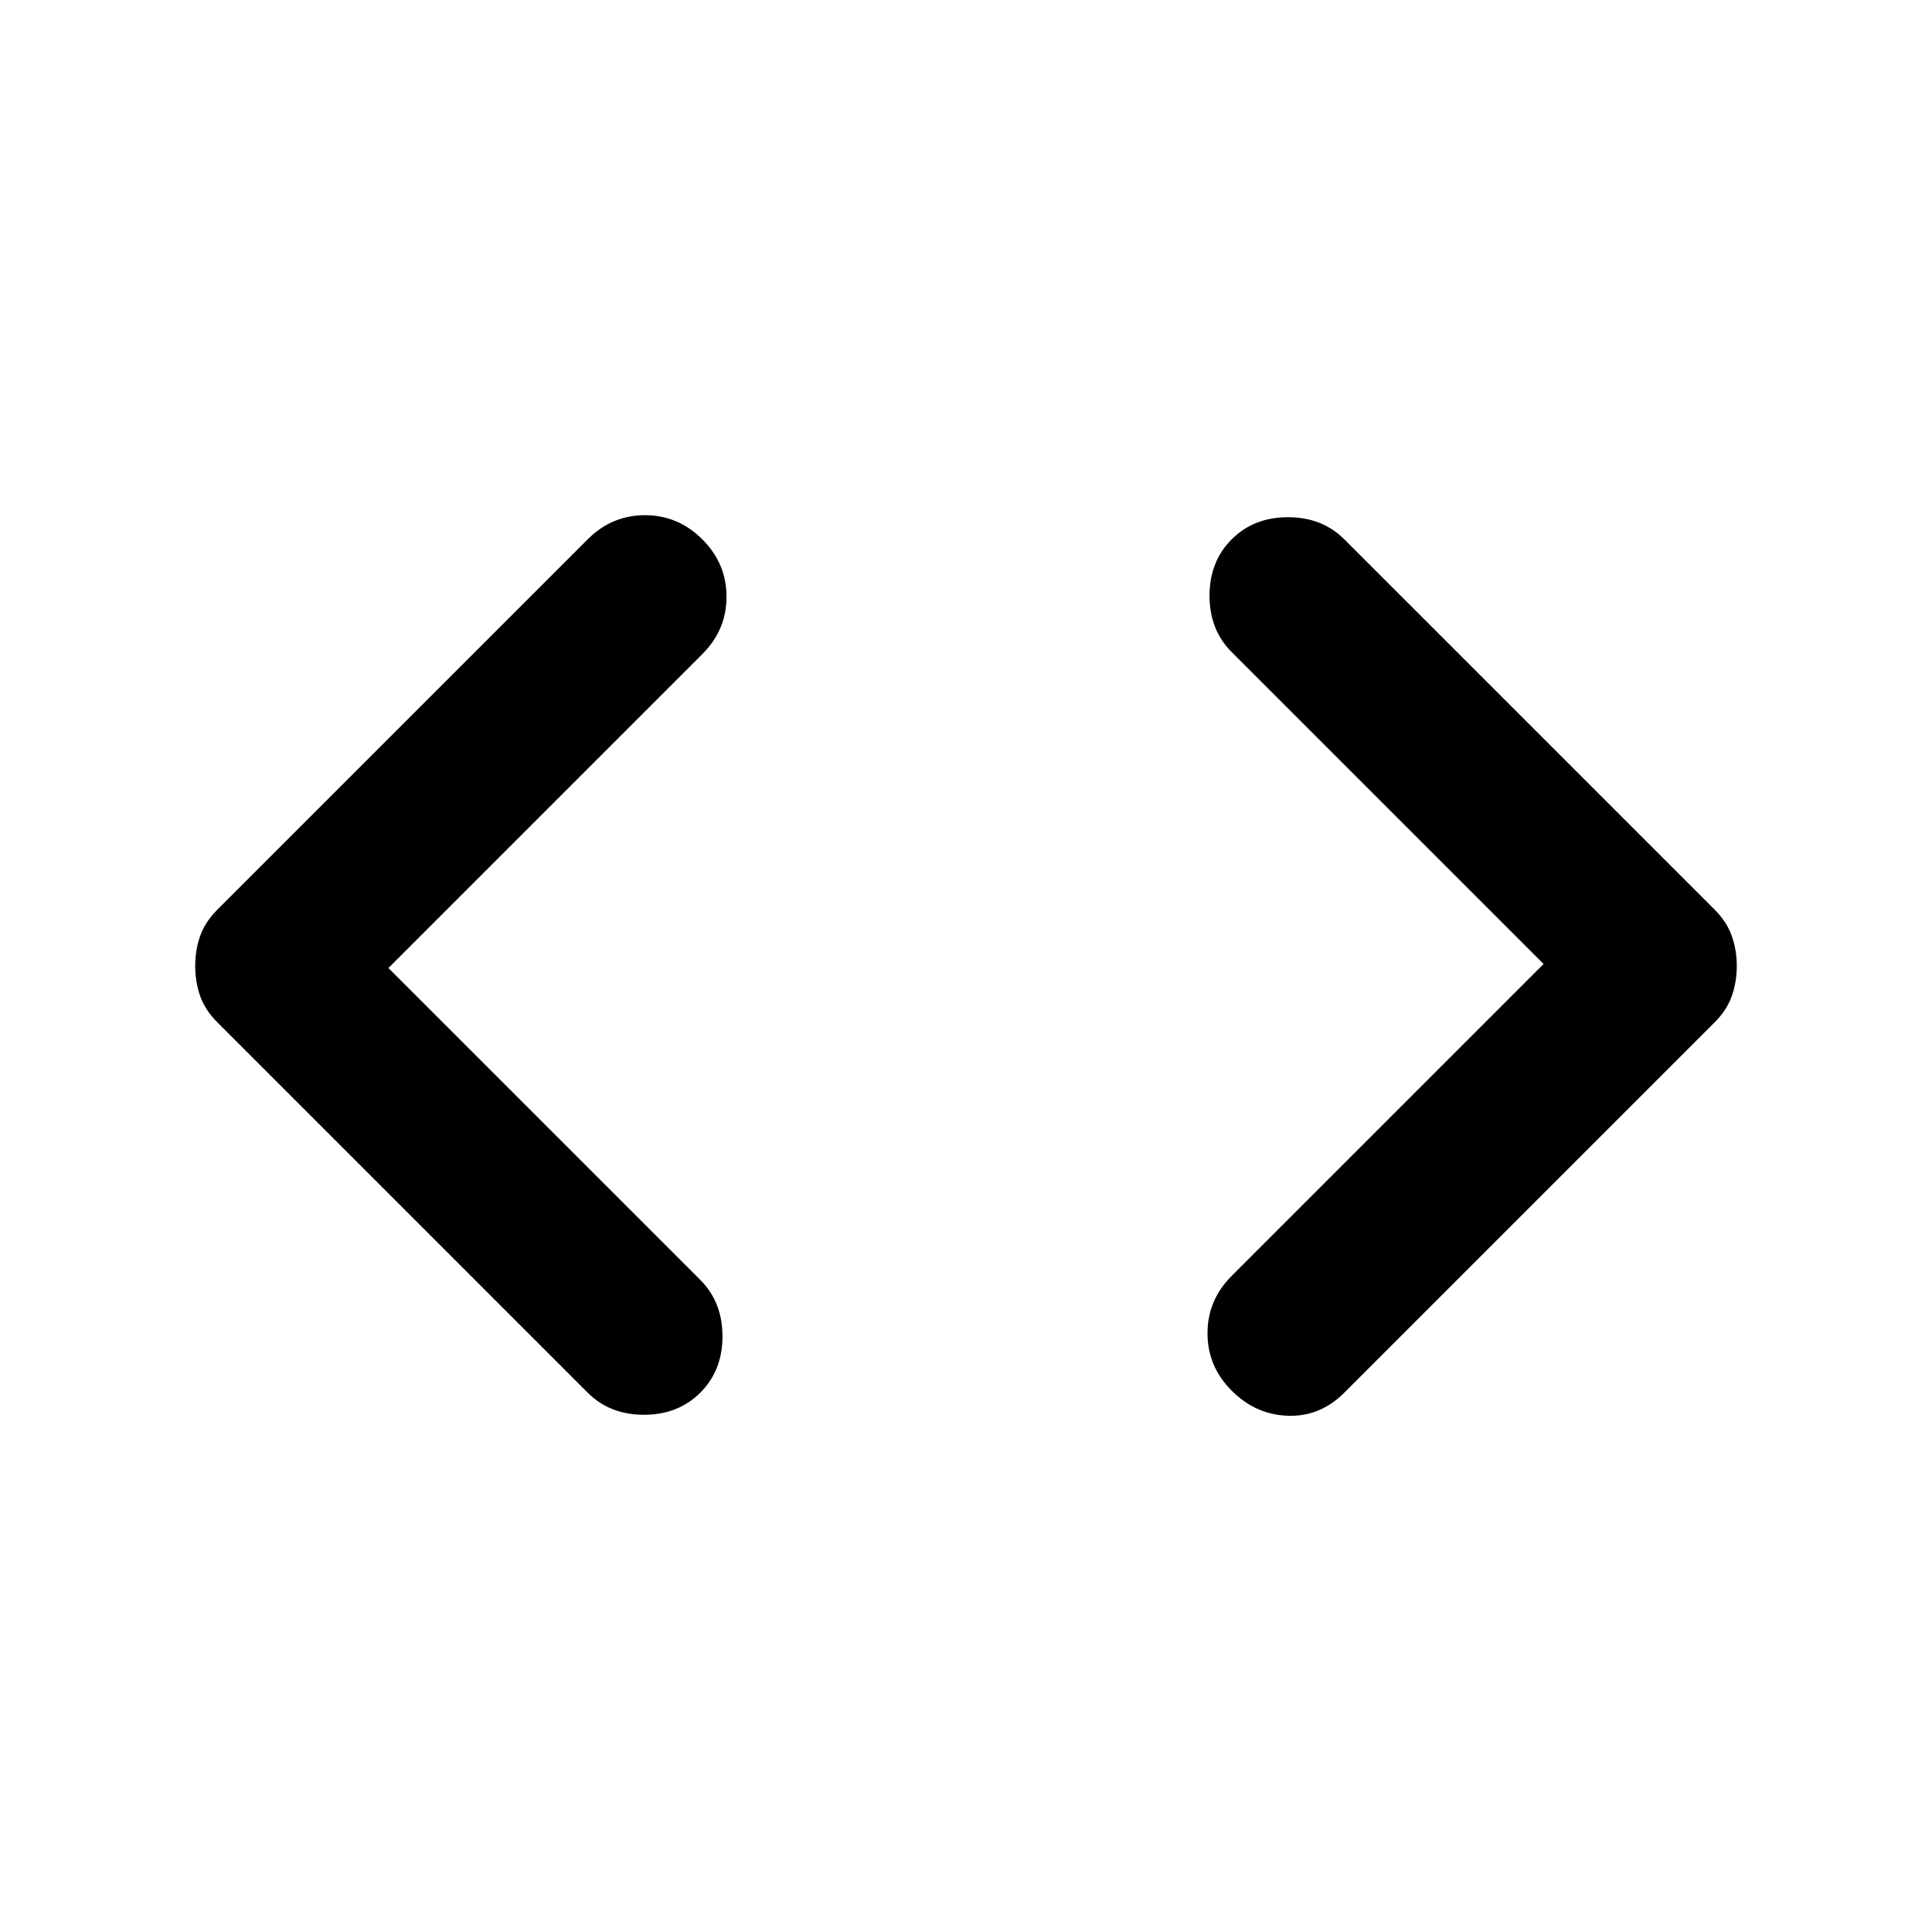
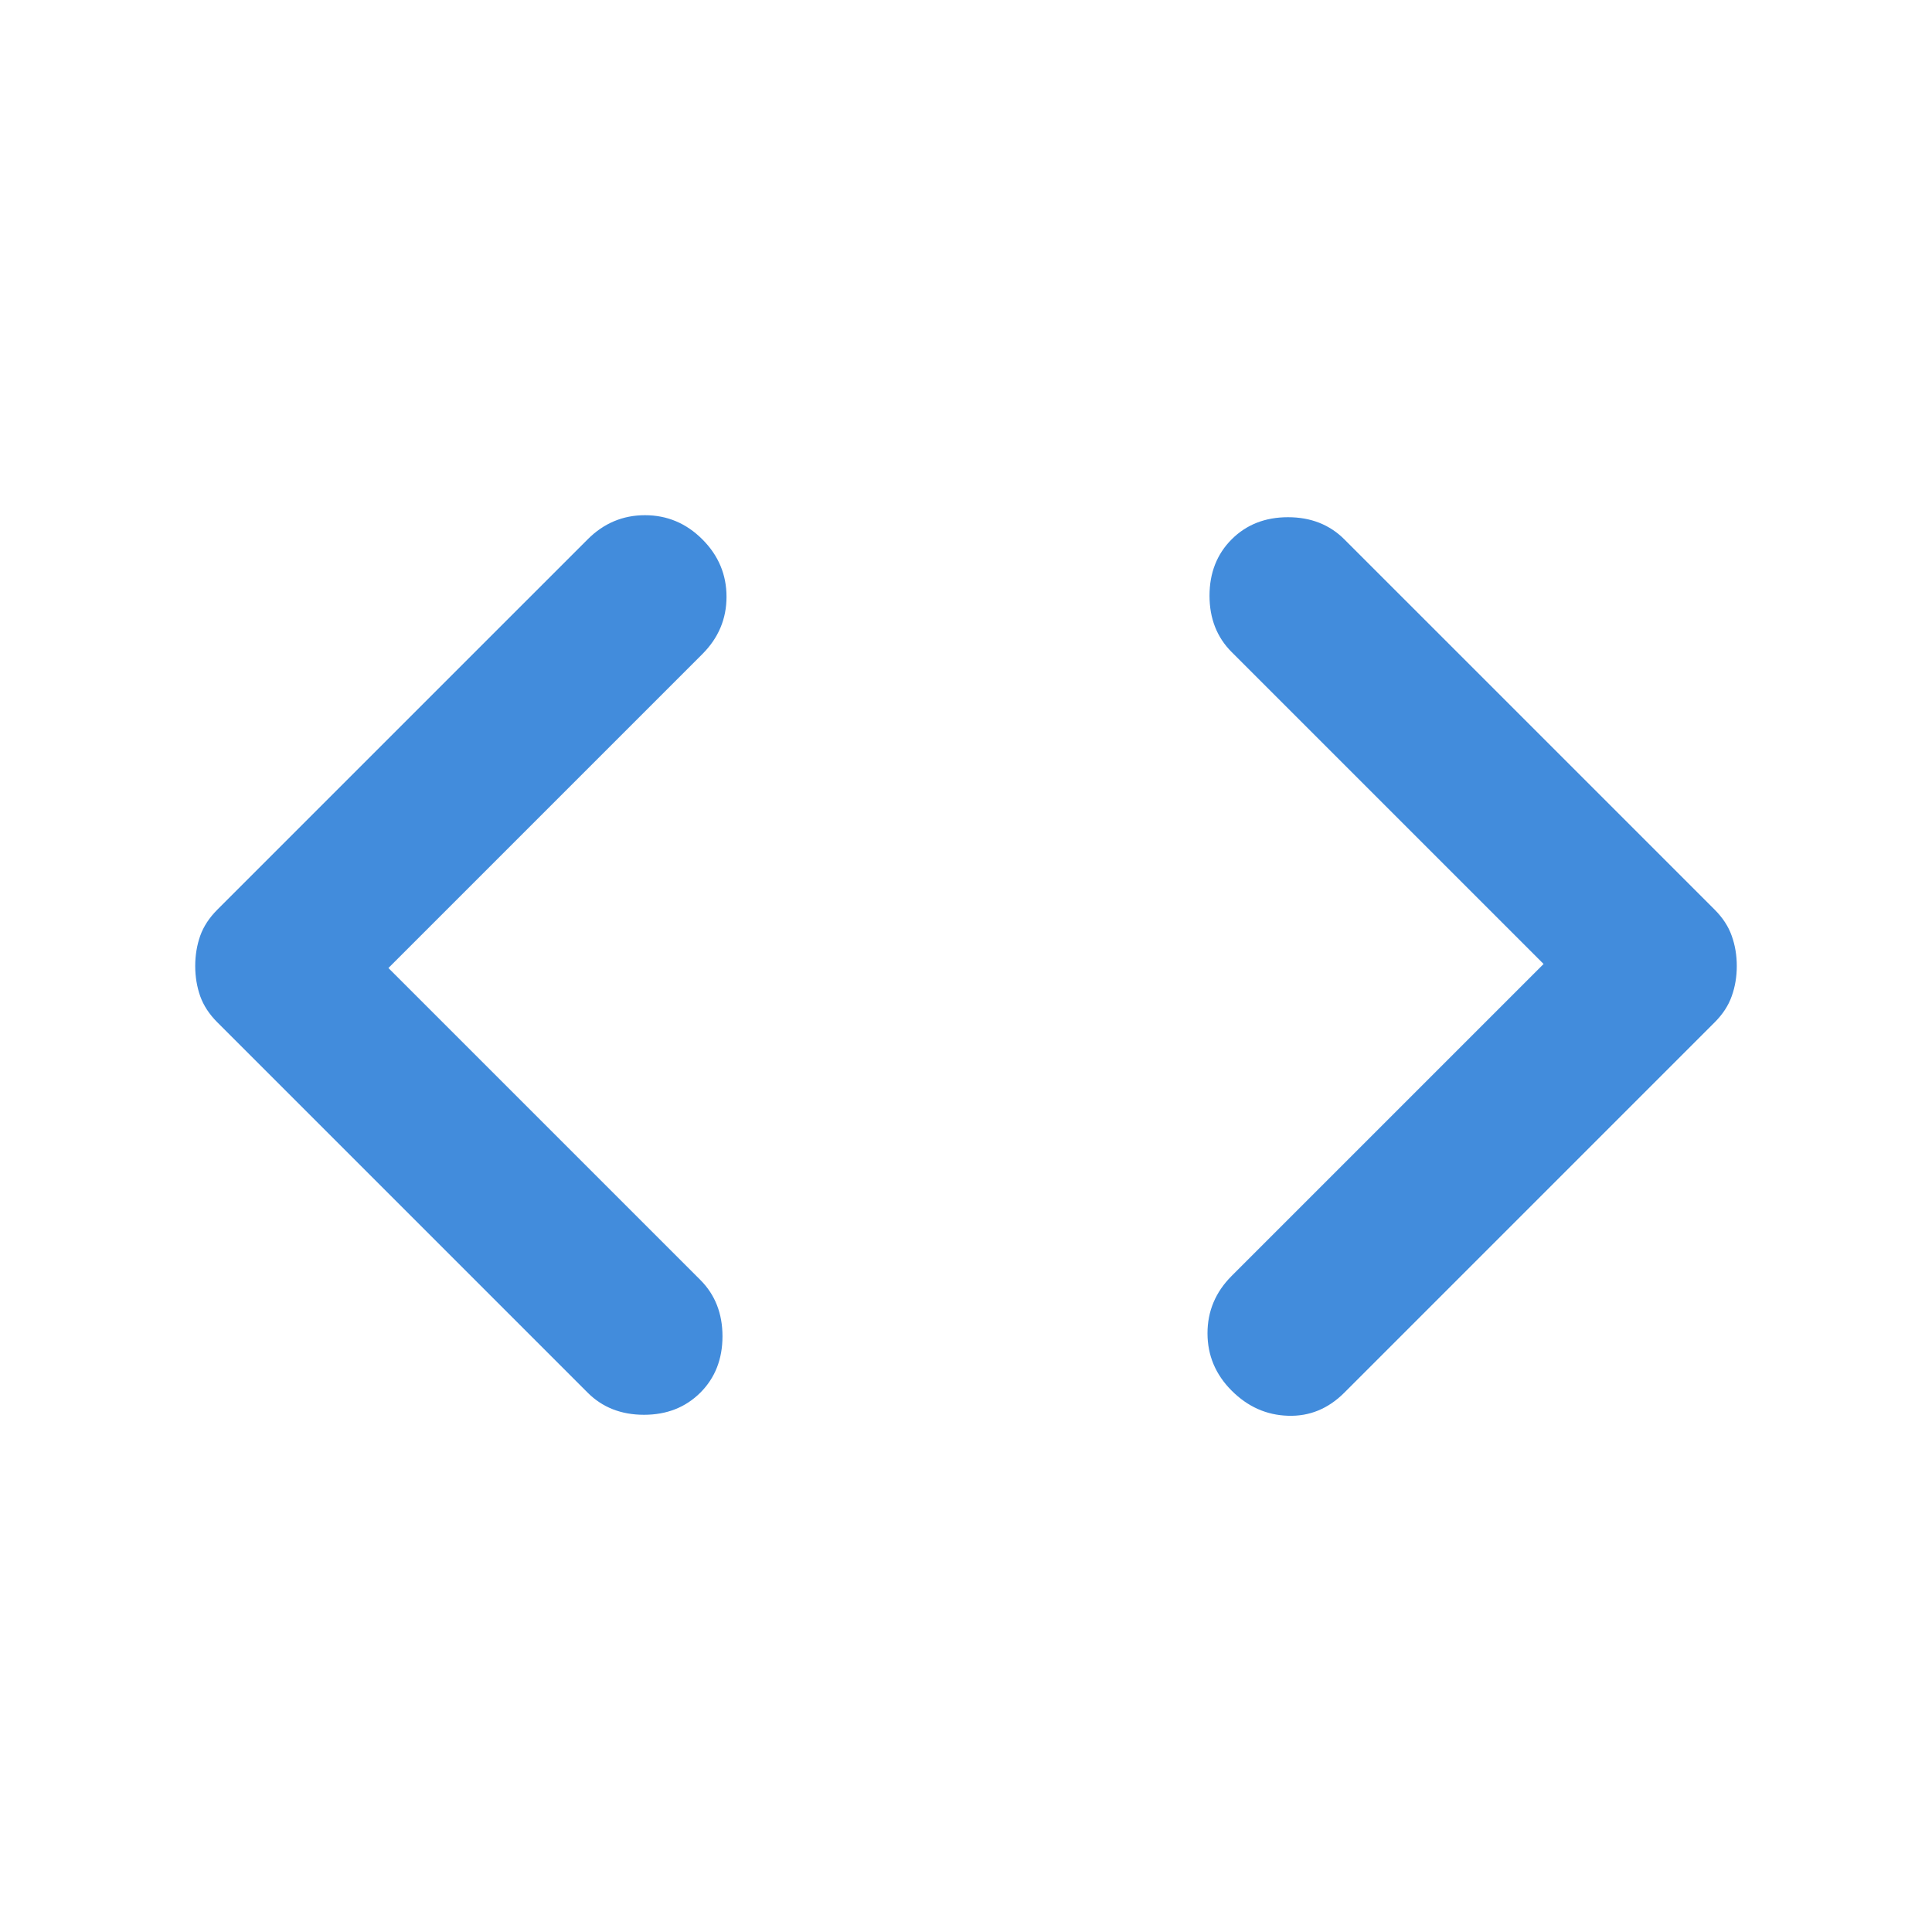
<svg xmlns="http://www.w3.org/2000/svg" width="24" height="24" viewBox="0 0 24 24" fill="none">
-   <path d="M4.825 12.025L8.7 15.9C8.883 16.083 8.975 16.317 8.975 16.6C8.975 16.883 8.883 17.117 8.7 17.3C8.516 17.483 8.283 17.575 8 17.575C7.716 17.575 7.483 17.483 7.3 17.3L2.7 12.7C2.6 12.6 2.529 12.492 2.487 12.375C2.446 12.258 2.425 12.133 2.425 12C2.425 11.867 2.446 11.742 2.487 11.625C2.529 11.508 2.6 11.4 2.7 11.3L7.3 6.7C7.5 6.5 7.737 6.4 8.012 6.4C8.287 6.4 8.525 6.5 8.725 6.7C8.925 6.9 9.025 7.138 9.025 7.413C9.025 7.688 8.925 7.925 8.725 8.125L4.825 12.025ZM19.175 11.975L15.3 8.1C15.117 7.917 15.025 7.683 15.025 7.4C15.025 7.117 15.117 6.883 15.3 6.7C15.483 6.517 15.716 6.425 16 6.425C16.283 6.425 16.517 6.517 16.7 6.7L21.3 11.3C21.4 11.4 21.471 11.508 21.512 11.625C21.554 11.742 21.575 11.867 21.575 12C21.575 12.133 21.554 12.258 21.512 12.375C21.471 12.492 21.4 12.6 21.3 12.7L16.7 17.3C16.5 17.5 16.267 17.596 16 17.587C15.733 17.579 15.5 17.475 15.3 17.275C15.1 17.075 15 16.837 15 16.562C15 16.288 15.1 16.05 15.3 15.85L19.175 11.975Z" fill="black" />
+   <path d="M4.825 12.025L8.7 15.9C8.883 16.083 8.975 16.317 8.975 16.6C8.975 16.883 8.883 17.117 8.7 17.3C8.516 17.483 8.283 17.575 8 17.575C7.716 17.575 7.483 17.483 7.3 17.3L2.7 12.7C2.6 12.6 2.529 12.492 2.487 12.375C2.446 12.258 2.425 12.133 2.425 12C2.425 11.867 2.446 11.742 2.487 11.625C2.529 11.508 2.6 11.4 2.7 11.3L7.3 6.7C7.5 6.5 7.737 6.4 8.012 6.4C8.287 6.4 8.525 6.5 8.725 6.7C8.925 6.9 9.025 7.138 9.025 7.413C9.025 7.688 8.925 7.925 8.725 8.125L4.825 12.025ZM19.175 11.975L15.3 8.1C15.117 7.917 15.025 7.683 15.025 7.4C15.025 7.117 15.117 6.883 15.3 6.7C15.483 6.517 15.716 6.425 16 6.425C16.283 6.425 16.517 6.517 16.7 6.7L21.3 11.3C21.4 11.4 21.471 11.508 21.512 11.625C21.554 11.742 21.575 11.867 21.575 12C21.575 12.133 21.554 12.258 21.512 12.375C21.471 12.492 21.4 12.6 21.3 12.7L16.7 17.3C16.5 17.5 16.267 17.596 16 17.587C15.733 17.579 15.5 17.475 15.3 17.275C15.1 17.075 15 16.837 15 16.562C15 16.288 15.1 16.05 15.3 15.85L19.175 11.975Z" fill="#428CDC" />
</svg>
